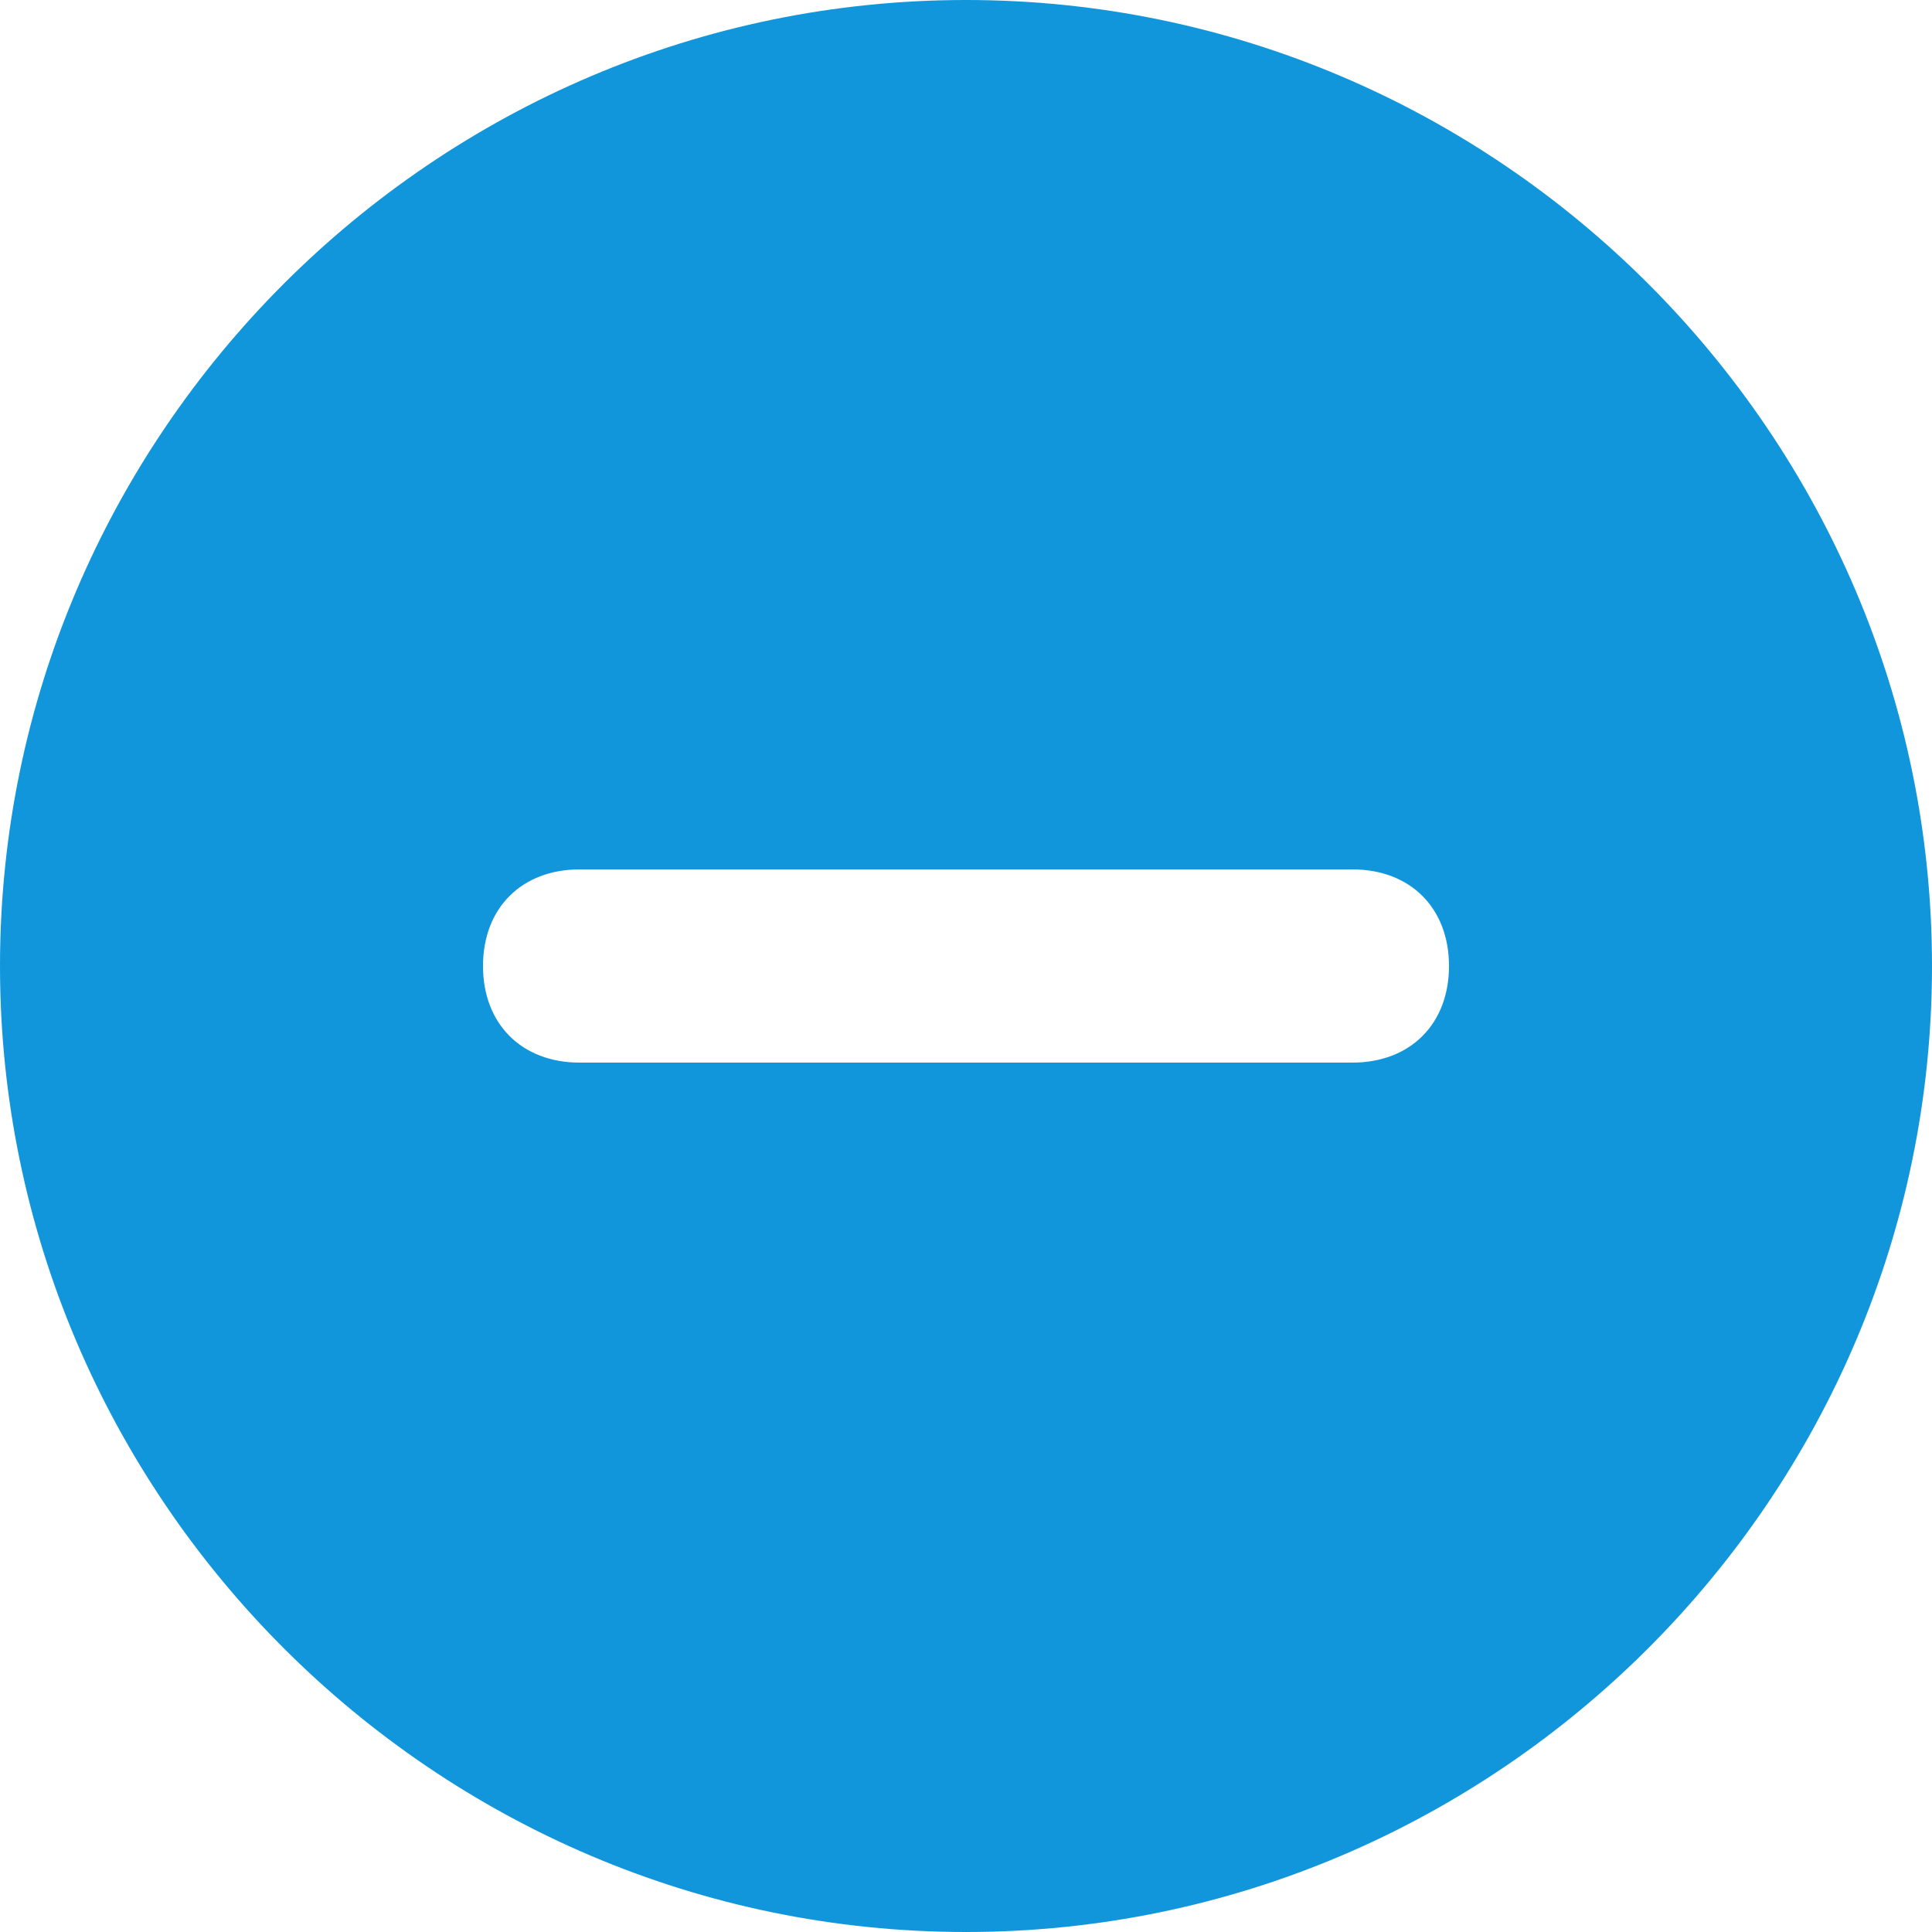
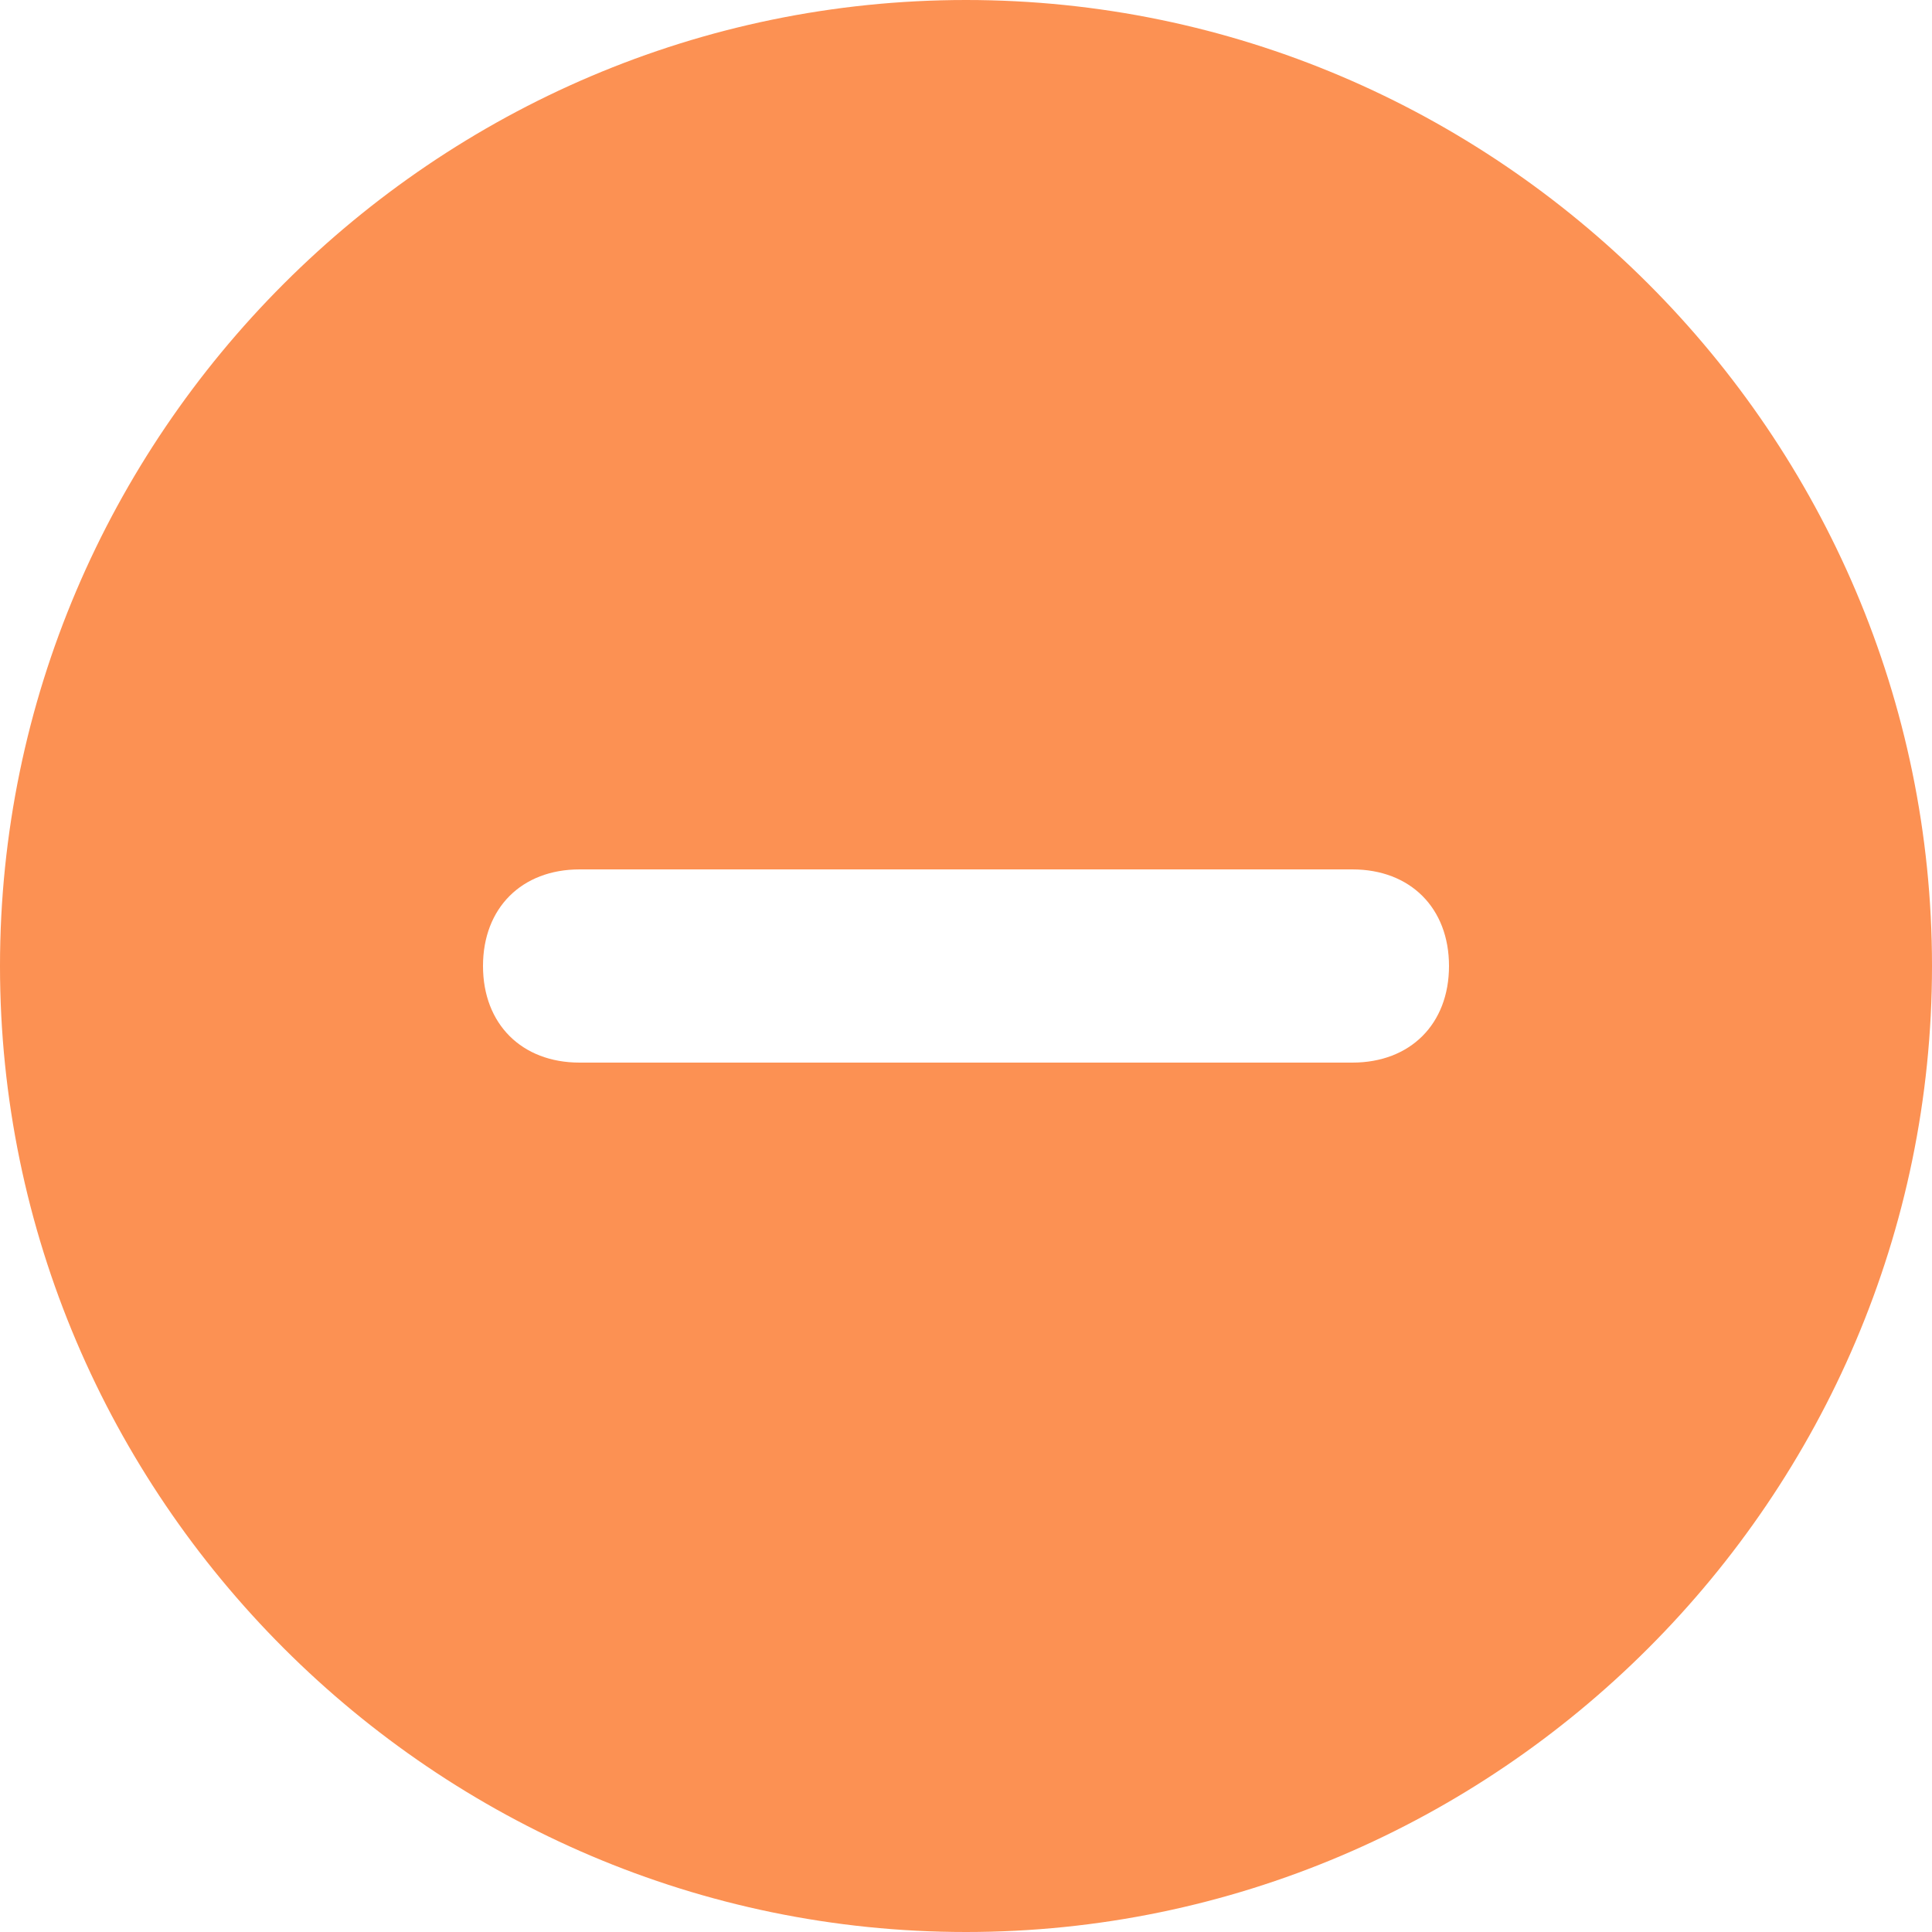
<svg xmlns="http://www.w3.org/2000/svg" t="1542457186519" class="icon" style="" viewBox="0 0 1024 1024" version="1.1" p-id="1219" width="32" height="32">
  <defs>
    <style type="text/css" />
  </defs>
-   <path d="M512 0C230.4 0 0 230.4 0 512c0 281.6 230.4 512 512 512 281.6 0 512-230.4 512-512C1024 230.4 793.6 0 512 0zM716.8 563.2 307.2 563.2c-30.72 0-51.2-20.48-51.2-51.2 0-30.72 20.48-51.2 51.2-51.2l409.6 0c30.72 0 51.2 20.48 51.2 51.2C768 542.72 747.52 563.2 716.8 563.2z" p-id="1220" fill="#1296db" />
+   <path d="M512 0C230.4 0 0 230.4 0 512c0 281.6 230.4 512 512 512 281.6 0 512-230.4 512-512C1024 230.4 793.6 0 512 0zM716.8 563.2 307.2 563.2c-30.72 0-51.2-20.48-51.2-51.2 0-30.72 20.48-51.2 51.2-51.2l409.6 0c30.72 0 51.2 20.48 51.2 51.2C768 542.72 747.52 563.2 716.8 563.2z" p-id="1220" fill="#fc9153" />
</svg>
